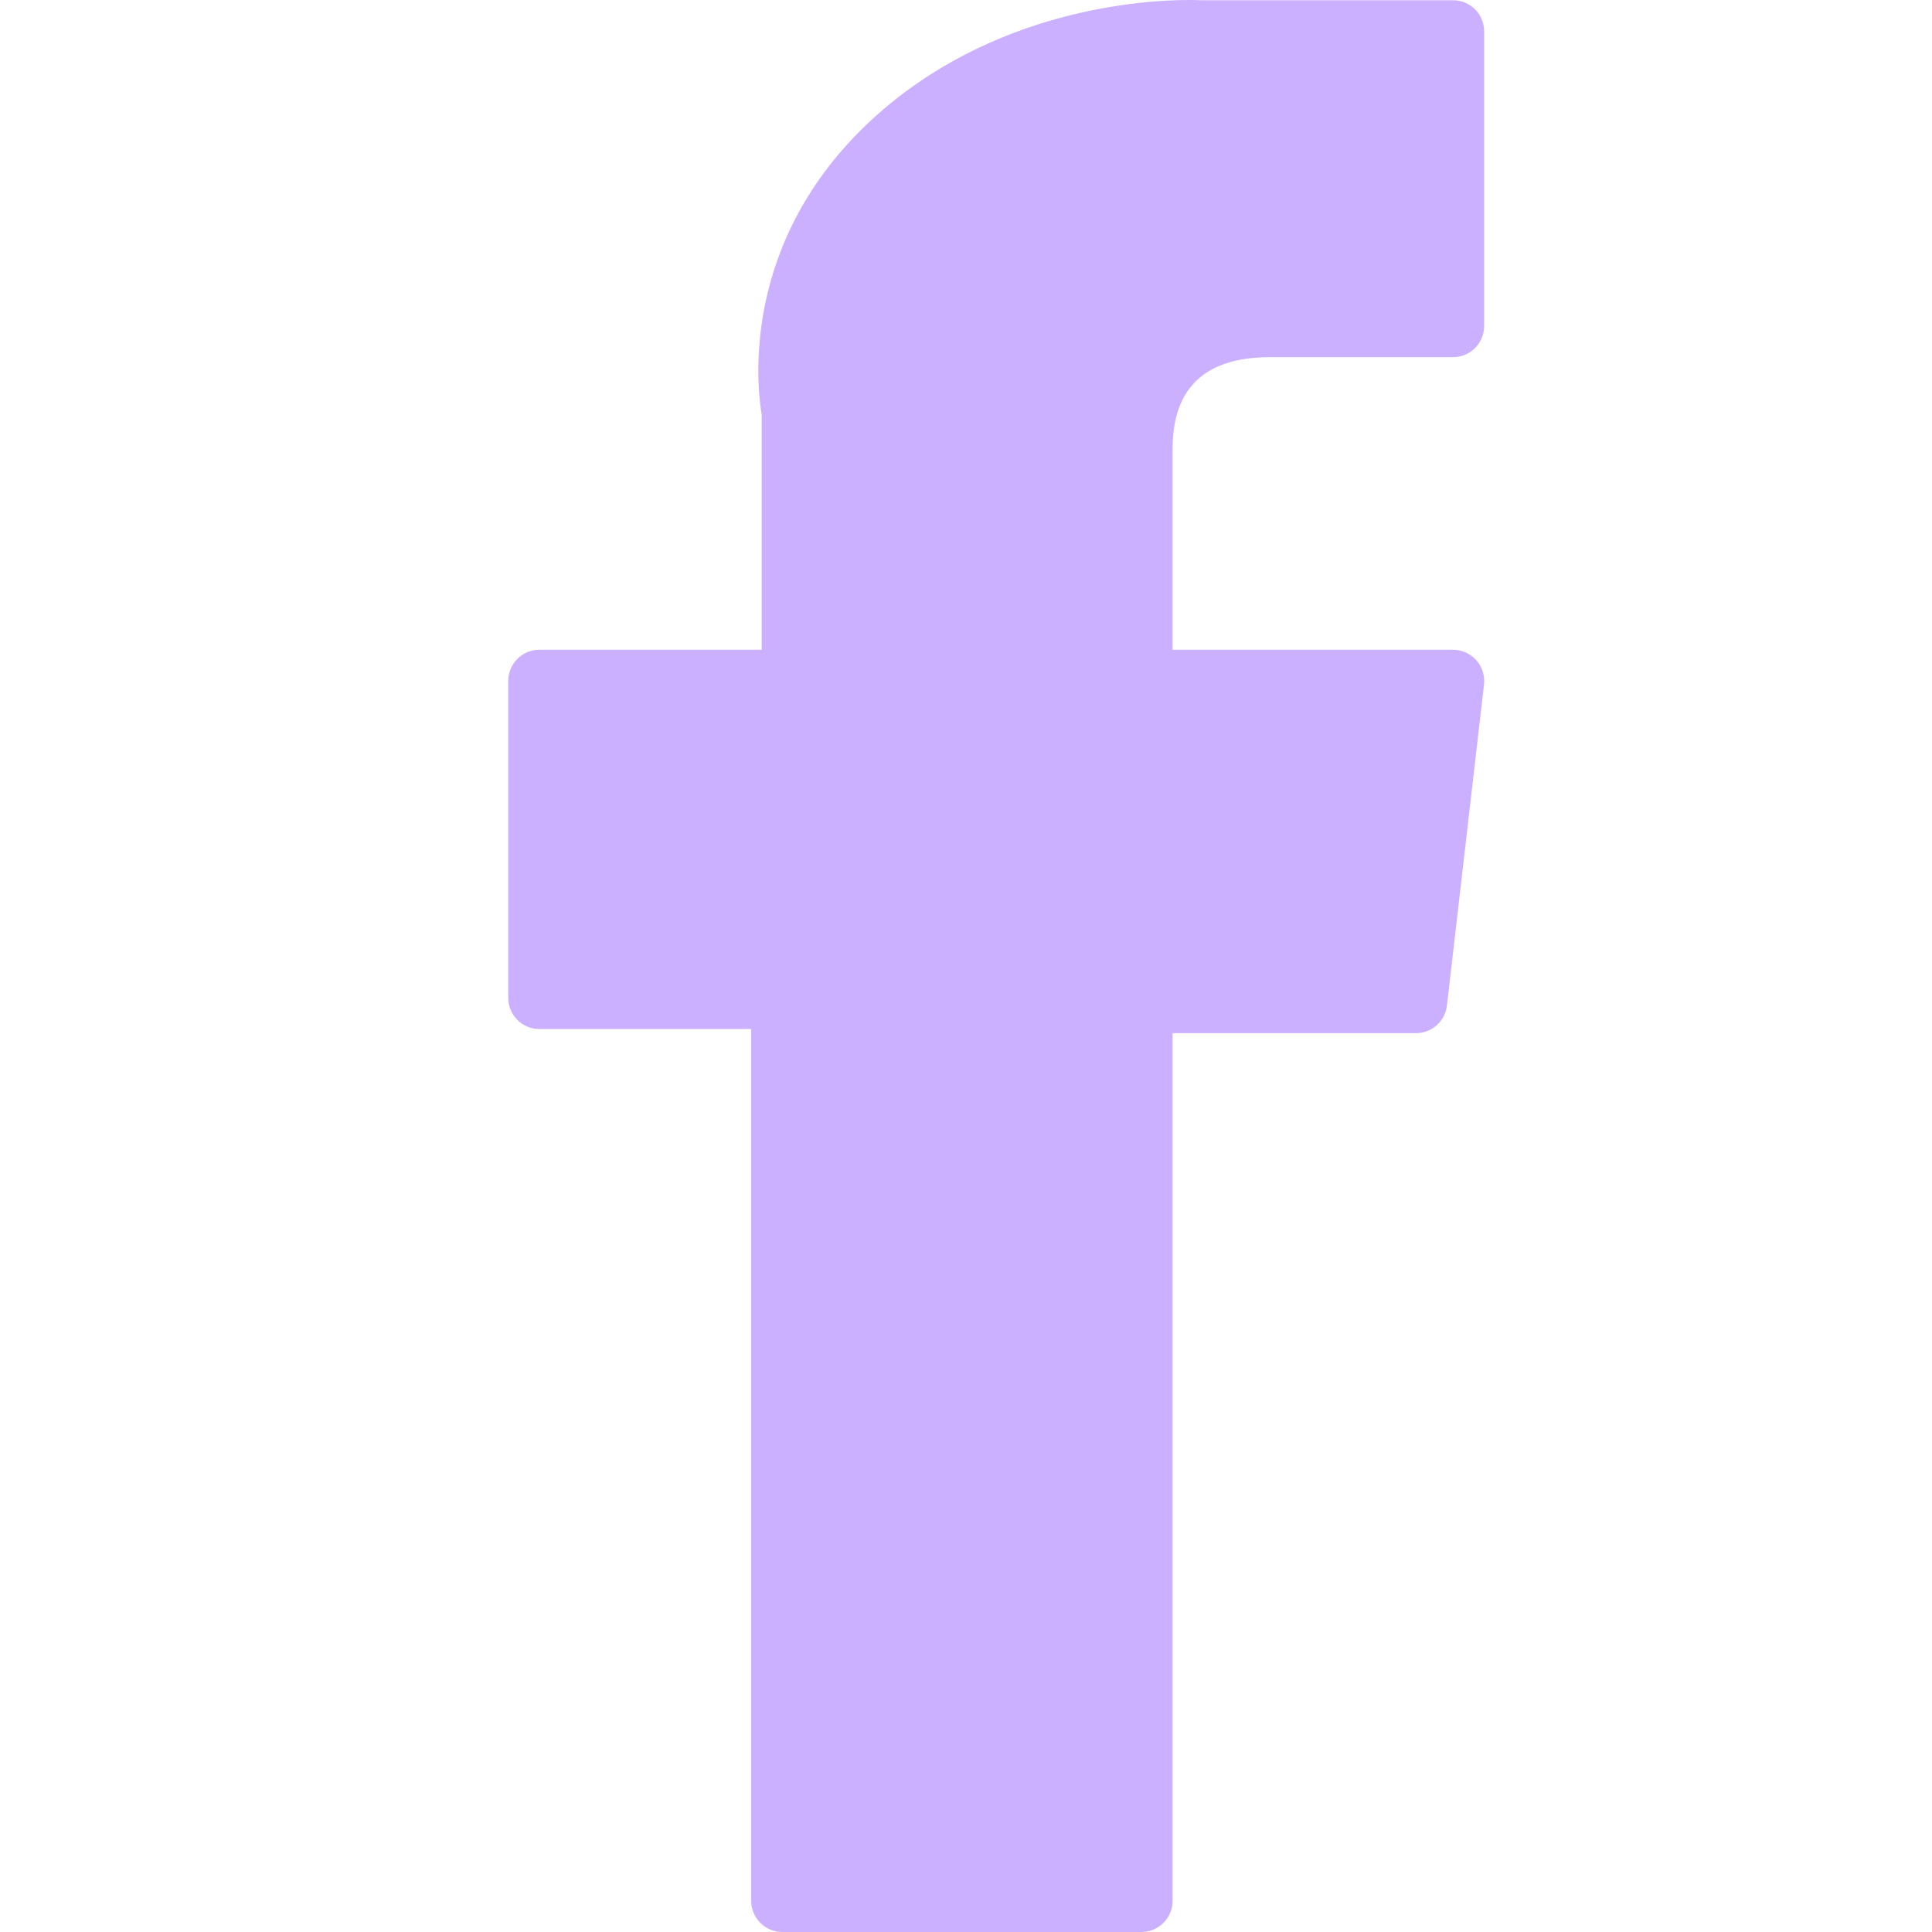
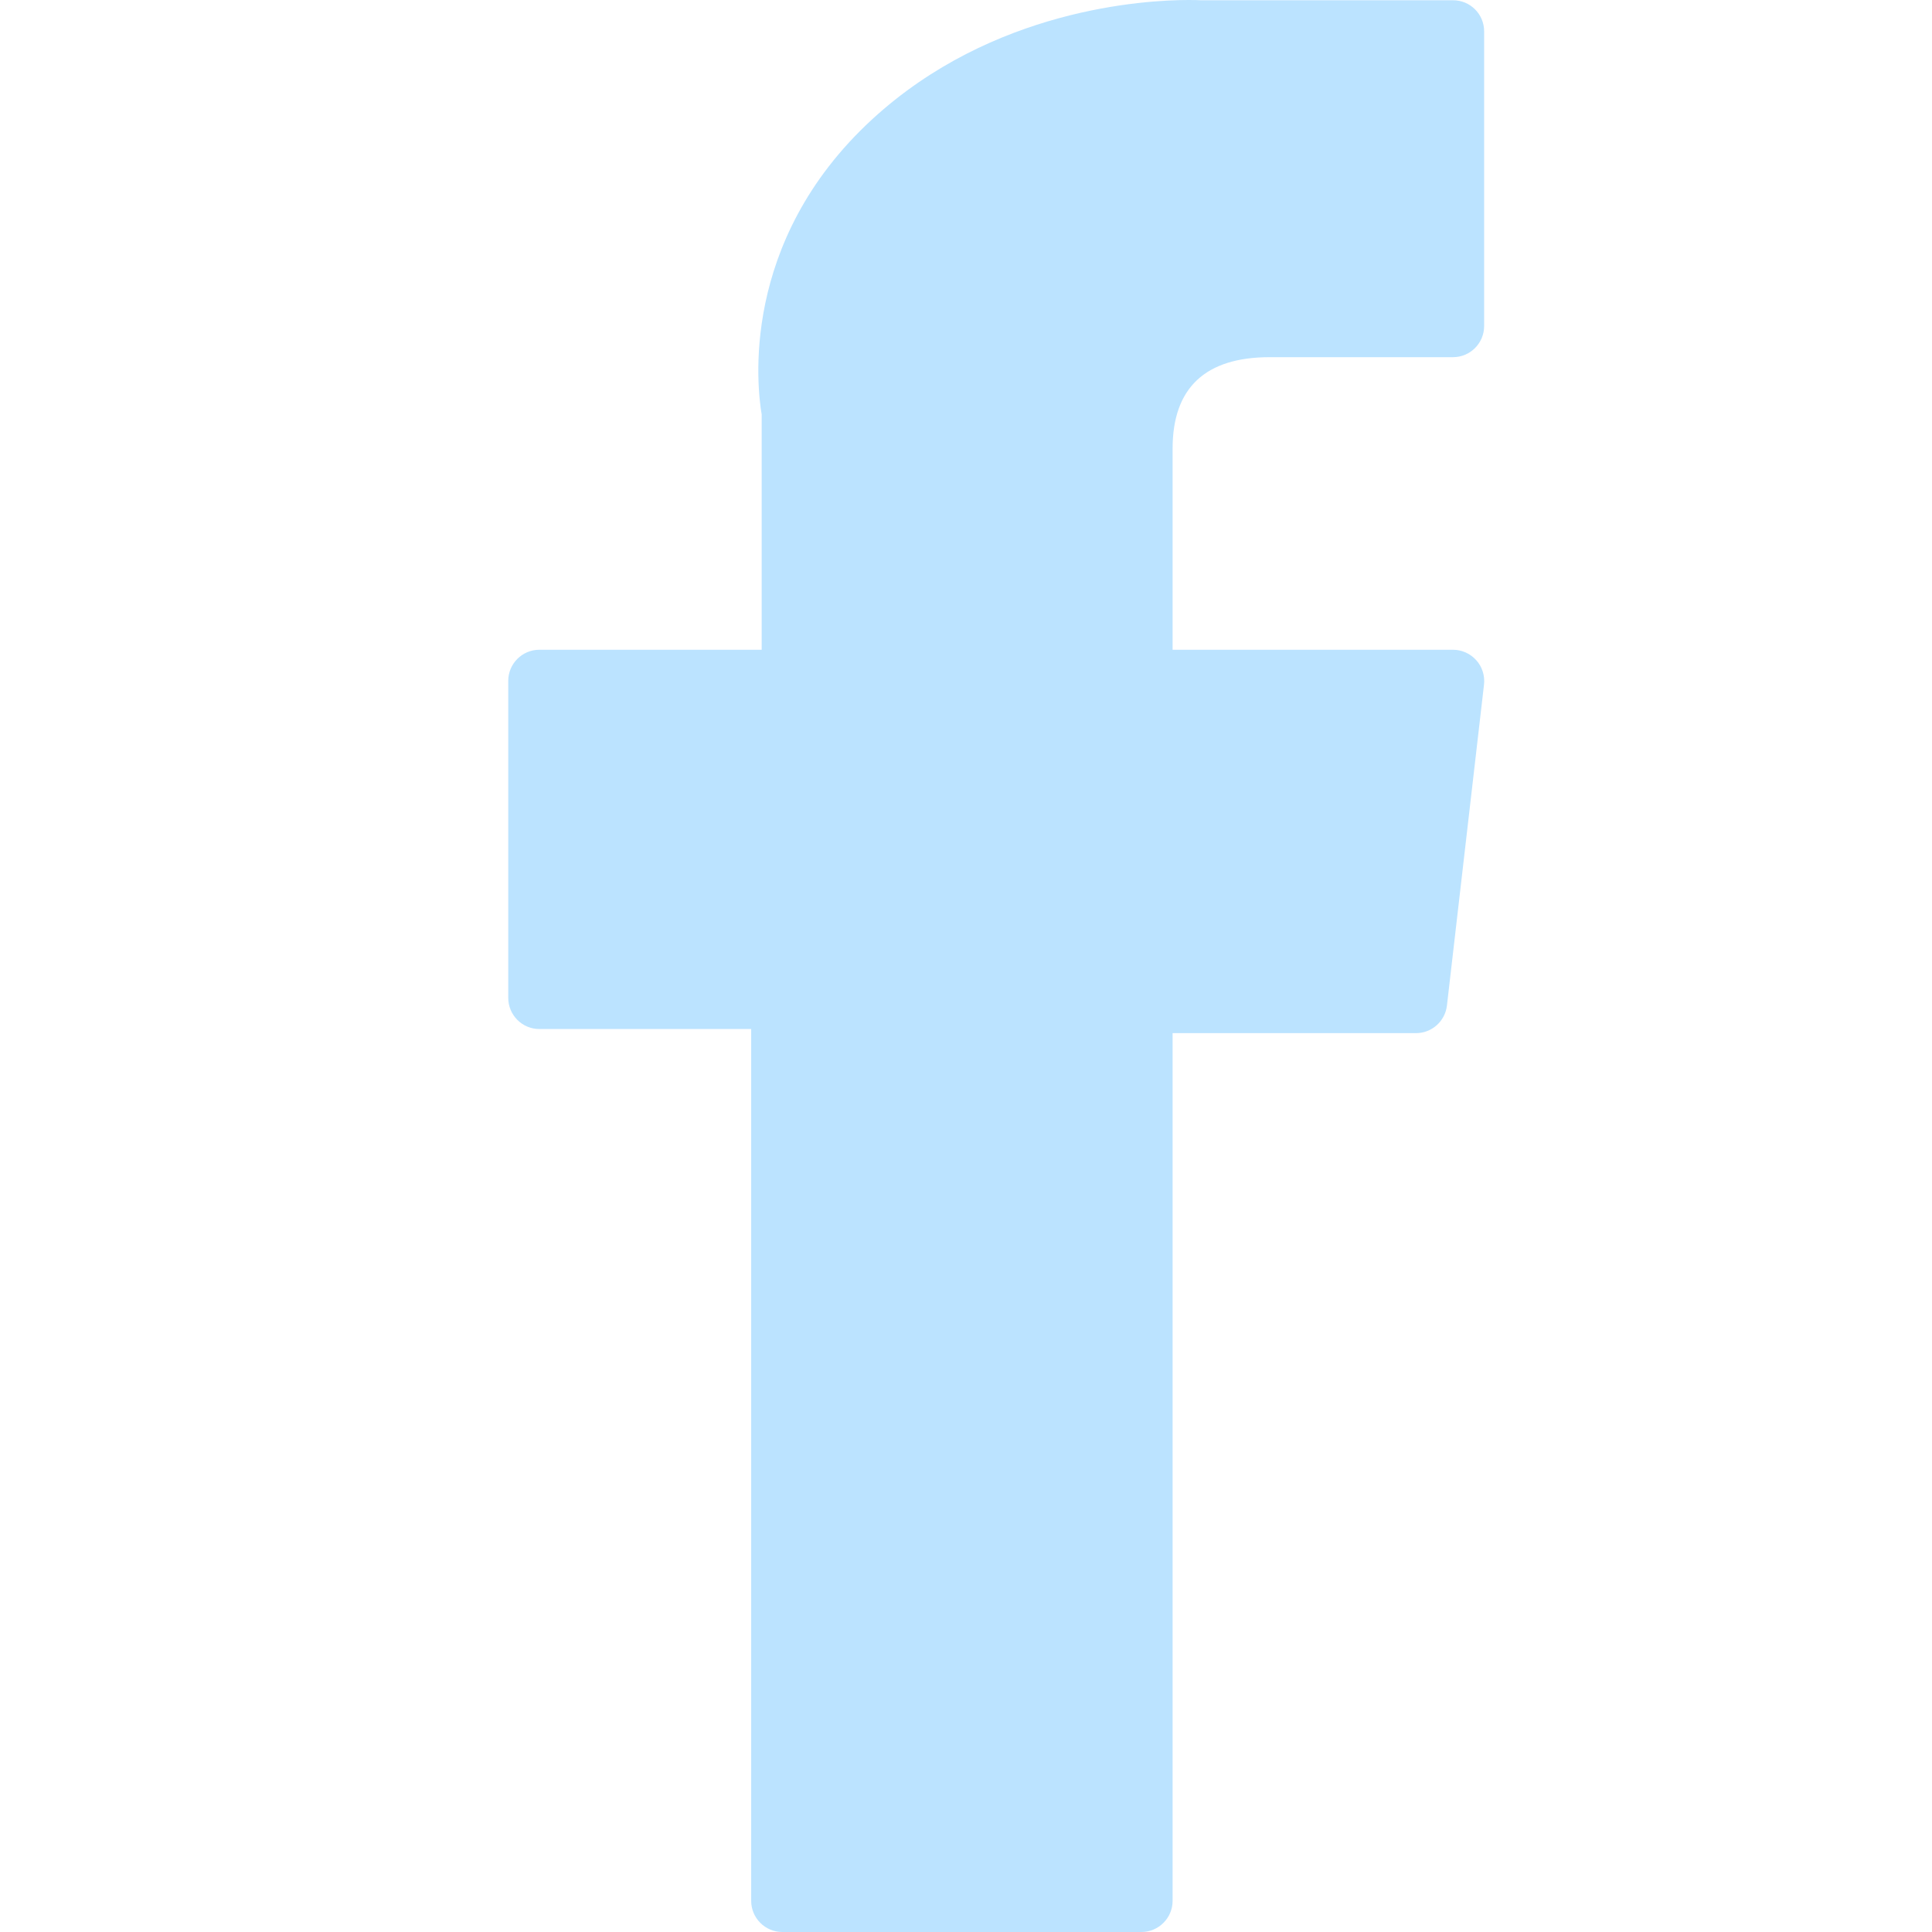
<svg xmlns="http://www.w3.org/2000/svg" width="16" height="16" viewBox="0 0 16 16" fill="none">
-   <path d="M4.467 8.522H6.221V15.742C6.221 15.884 6.336 16 6.479 16H9.453C9.595 16 9.711 15.884 9.711 15.742V8.556H11.727C11.858 8.556 11.968 8.457 11.983 8.327L12.29 5.669C12.298 5.596 12.275 5.522 12.226 5.468C12.177 5.413 12.107 5.381 12.033 5.381H9.711V3.715C9.711 3.213 9.981 2.958 10.515 2.958C10.591 2.958 12.033 2.958 12.033 2.958C12.176 2.958 12.291 2.842 12.291 2.7V0.26C12.291 0.117 12.176 0.002 12.033 0.002H9.941C9.926 0.001 9.893 0 9.845 0C9.482 0 8.22 0.071 7.223 0.988C6.118 2.005 6.272 3.222 6.308 3.433V5.381H4.467C4.324 5.381 4.209 5.497 4.209 5.639V8.263C4.209 8.406 4.324 8.522 4.467 8.522Z" fill="#CAB0FF" />
+   <path d="M4.467 8.522H6.221V15.742C6.221 15.884 6.336 16 6.479 16H9.453C9.595 16 9.711 15.884 9.711 15.742V8.556H11.727C11.858 8.556 11.968 8.457 11.983 8.327L12.29 5.669C12.298 5.596 12.275 5.522 12.226 5.468C12.177 5.413 12.107 5.381 12.033 5.381H9.711V3.715C9.711 3.213 9.981 2.958 10.515 2.958C10.591 2.958 12.033 2.958 12.033 2.958C12.176 2.958 12.291 2.842 12.291 2.7V0.26C12.291 0.117 12.176 0.002 12.033 0.002H9.941C9.926 0.001 9.893 0 9.845 0C9.482 0 8.22 0.071 7.223 0.988C6.118 2.005 6.272 3.222 6.308 3.433V5.381H4.467C4.324 5.381 4.209 5.497 4.209 5.639V8.263C4.209 8.406 4.324 8.522 4.467 8.522Z" fill="#BBE3FF" />
</svg>
